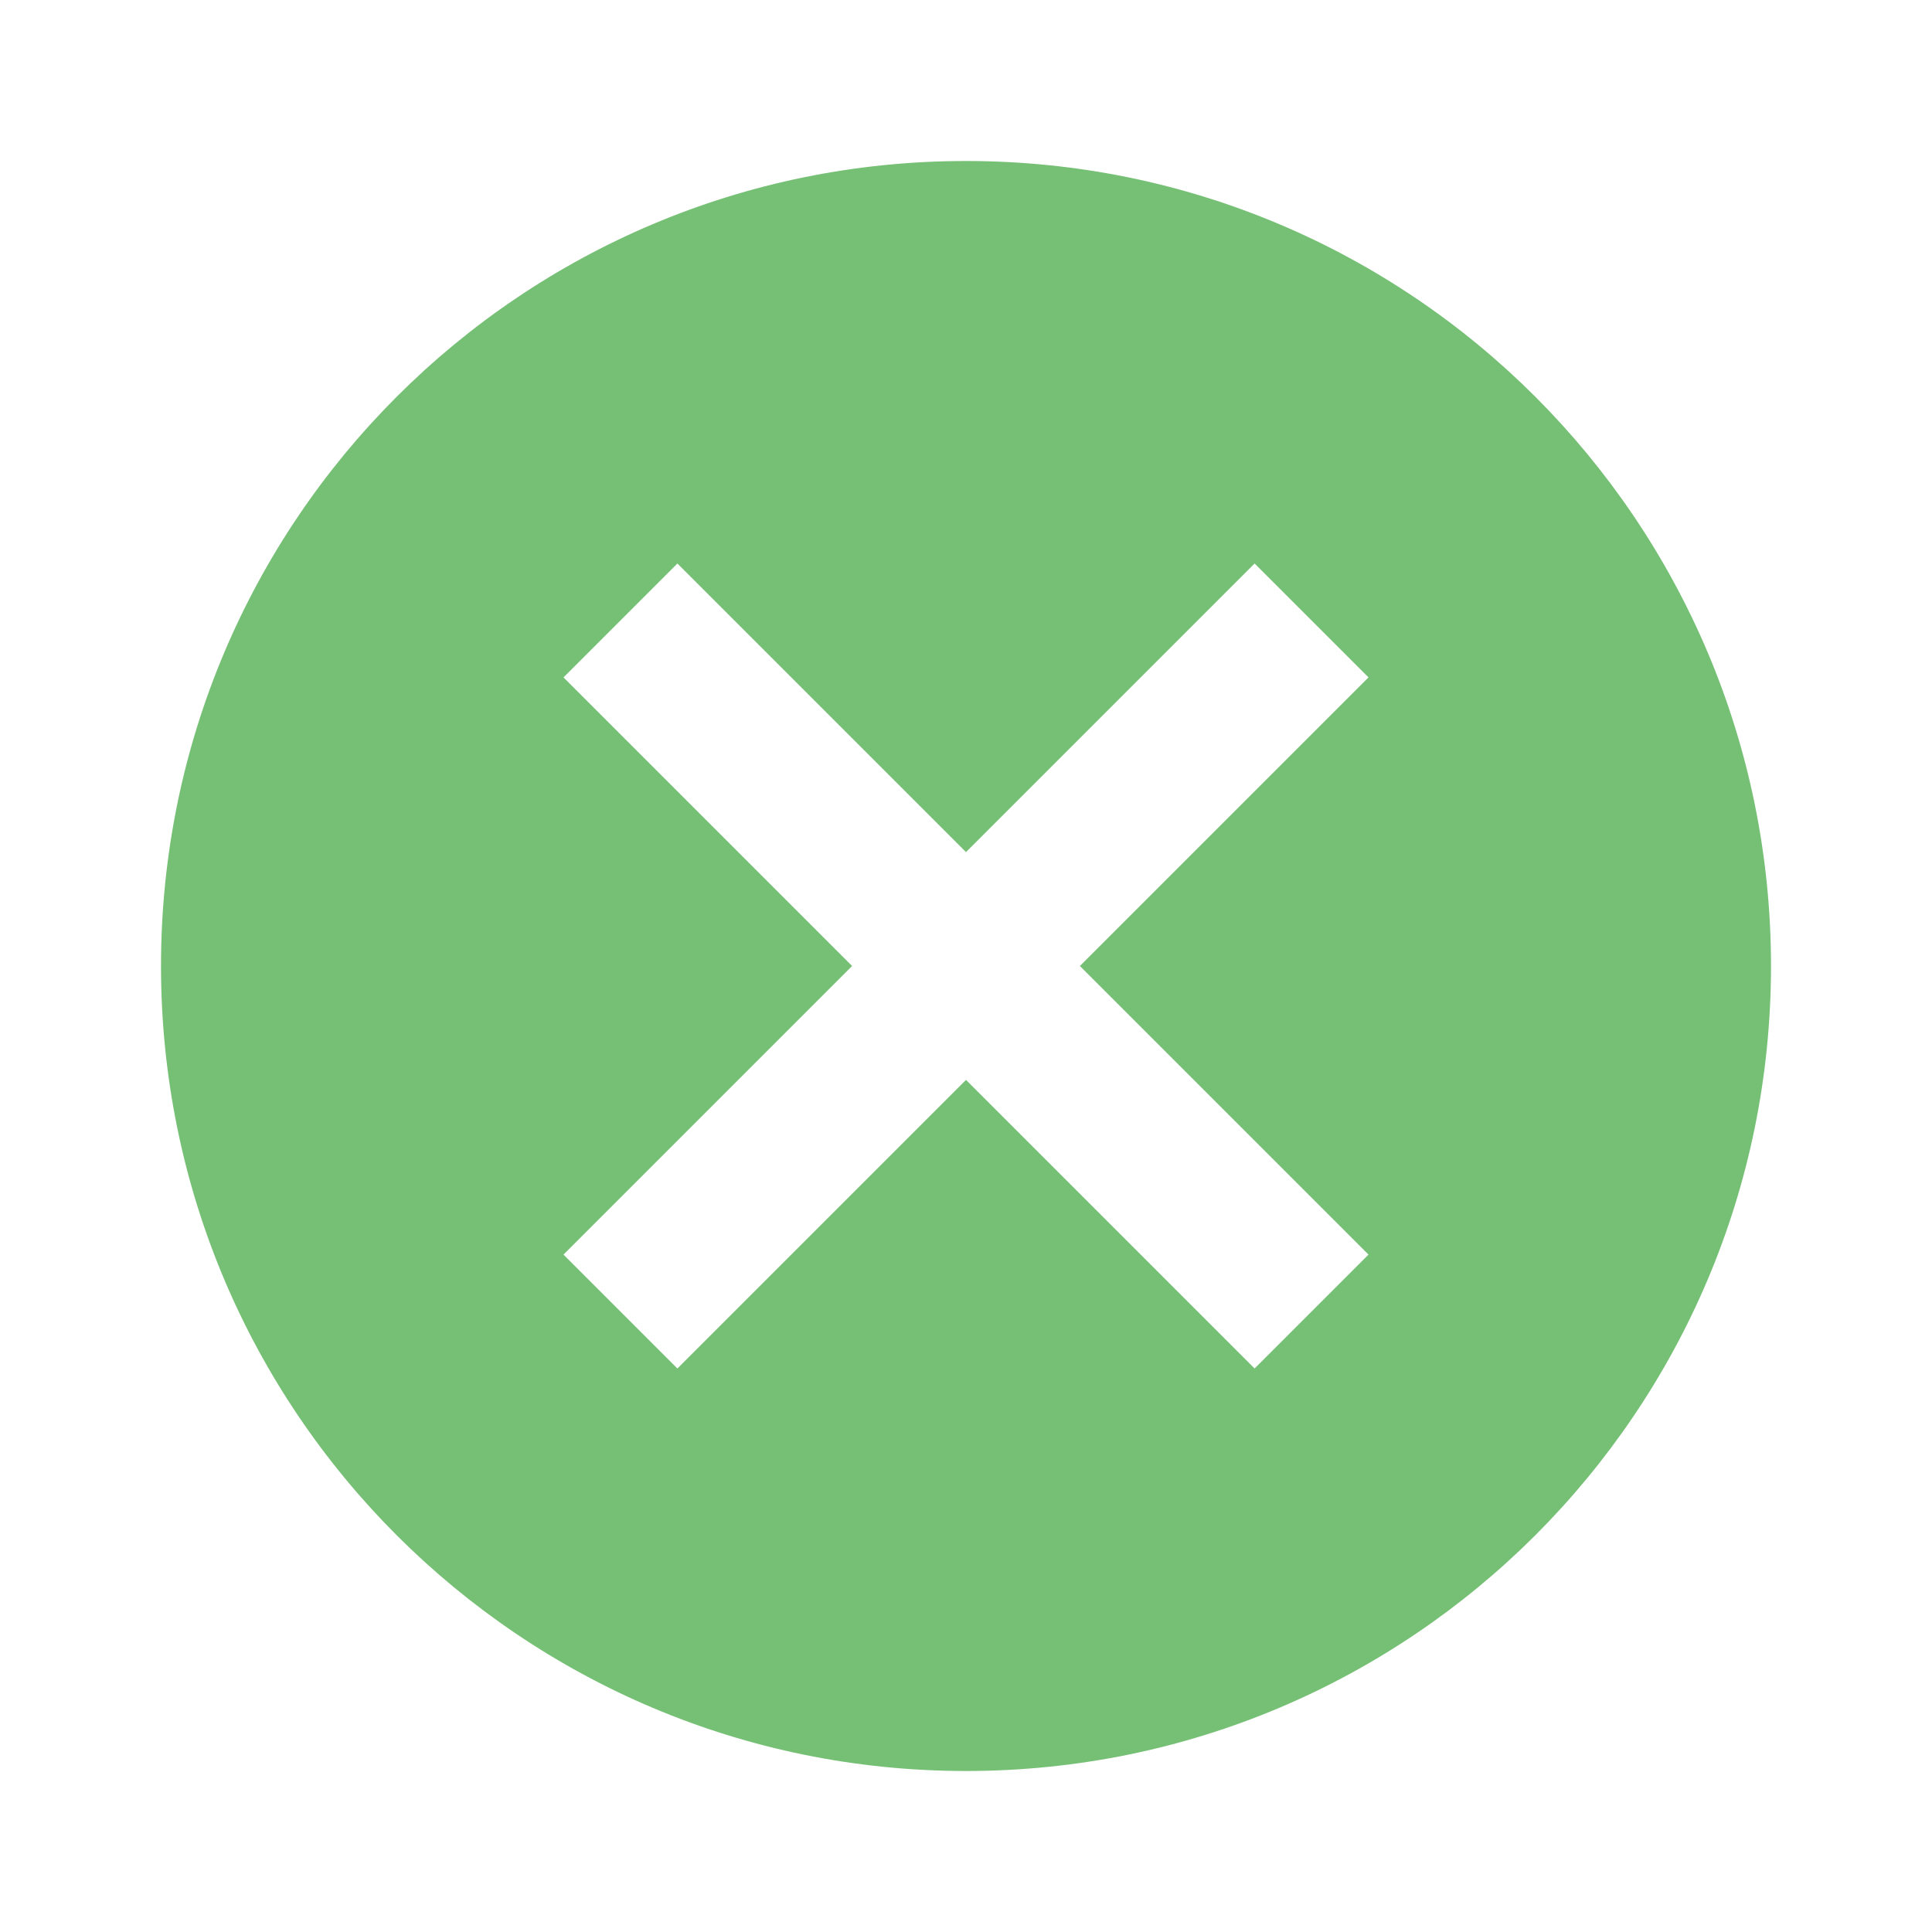
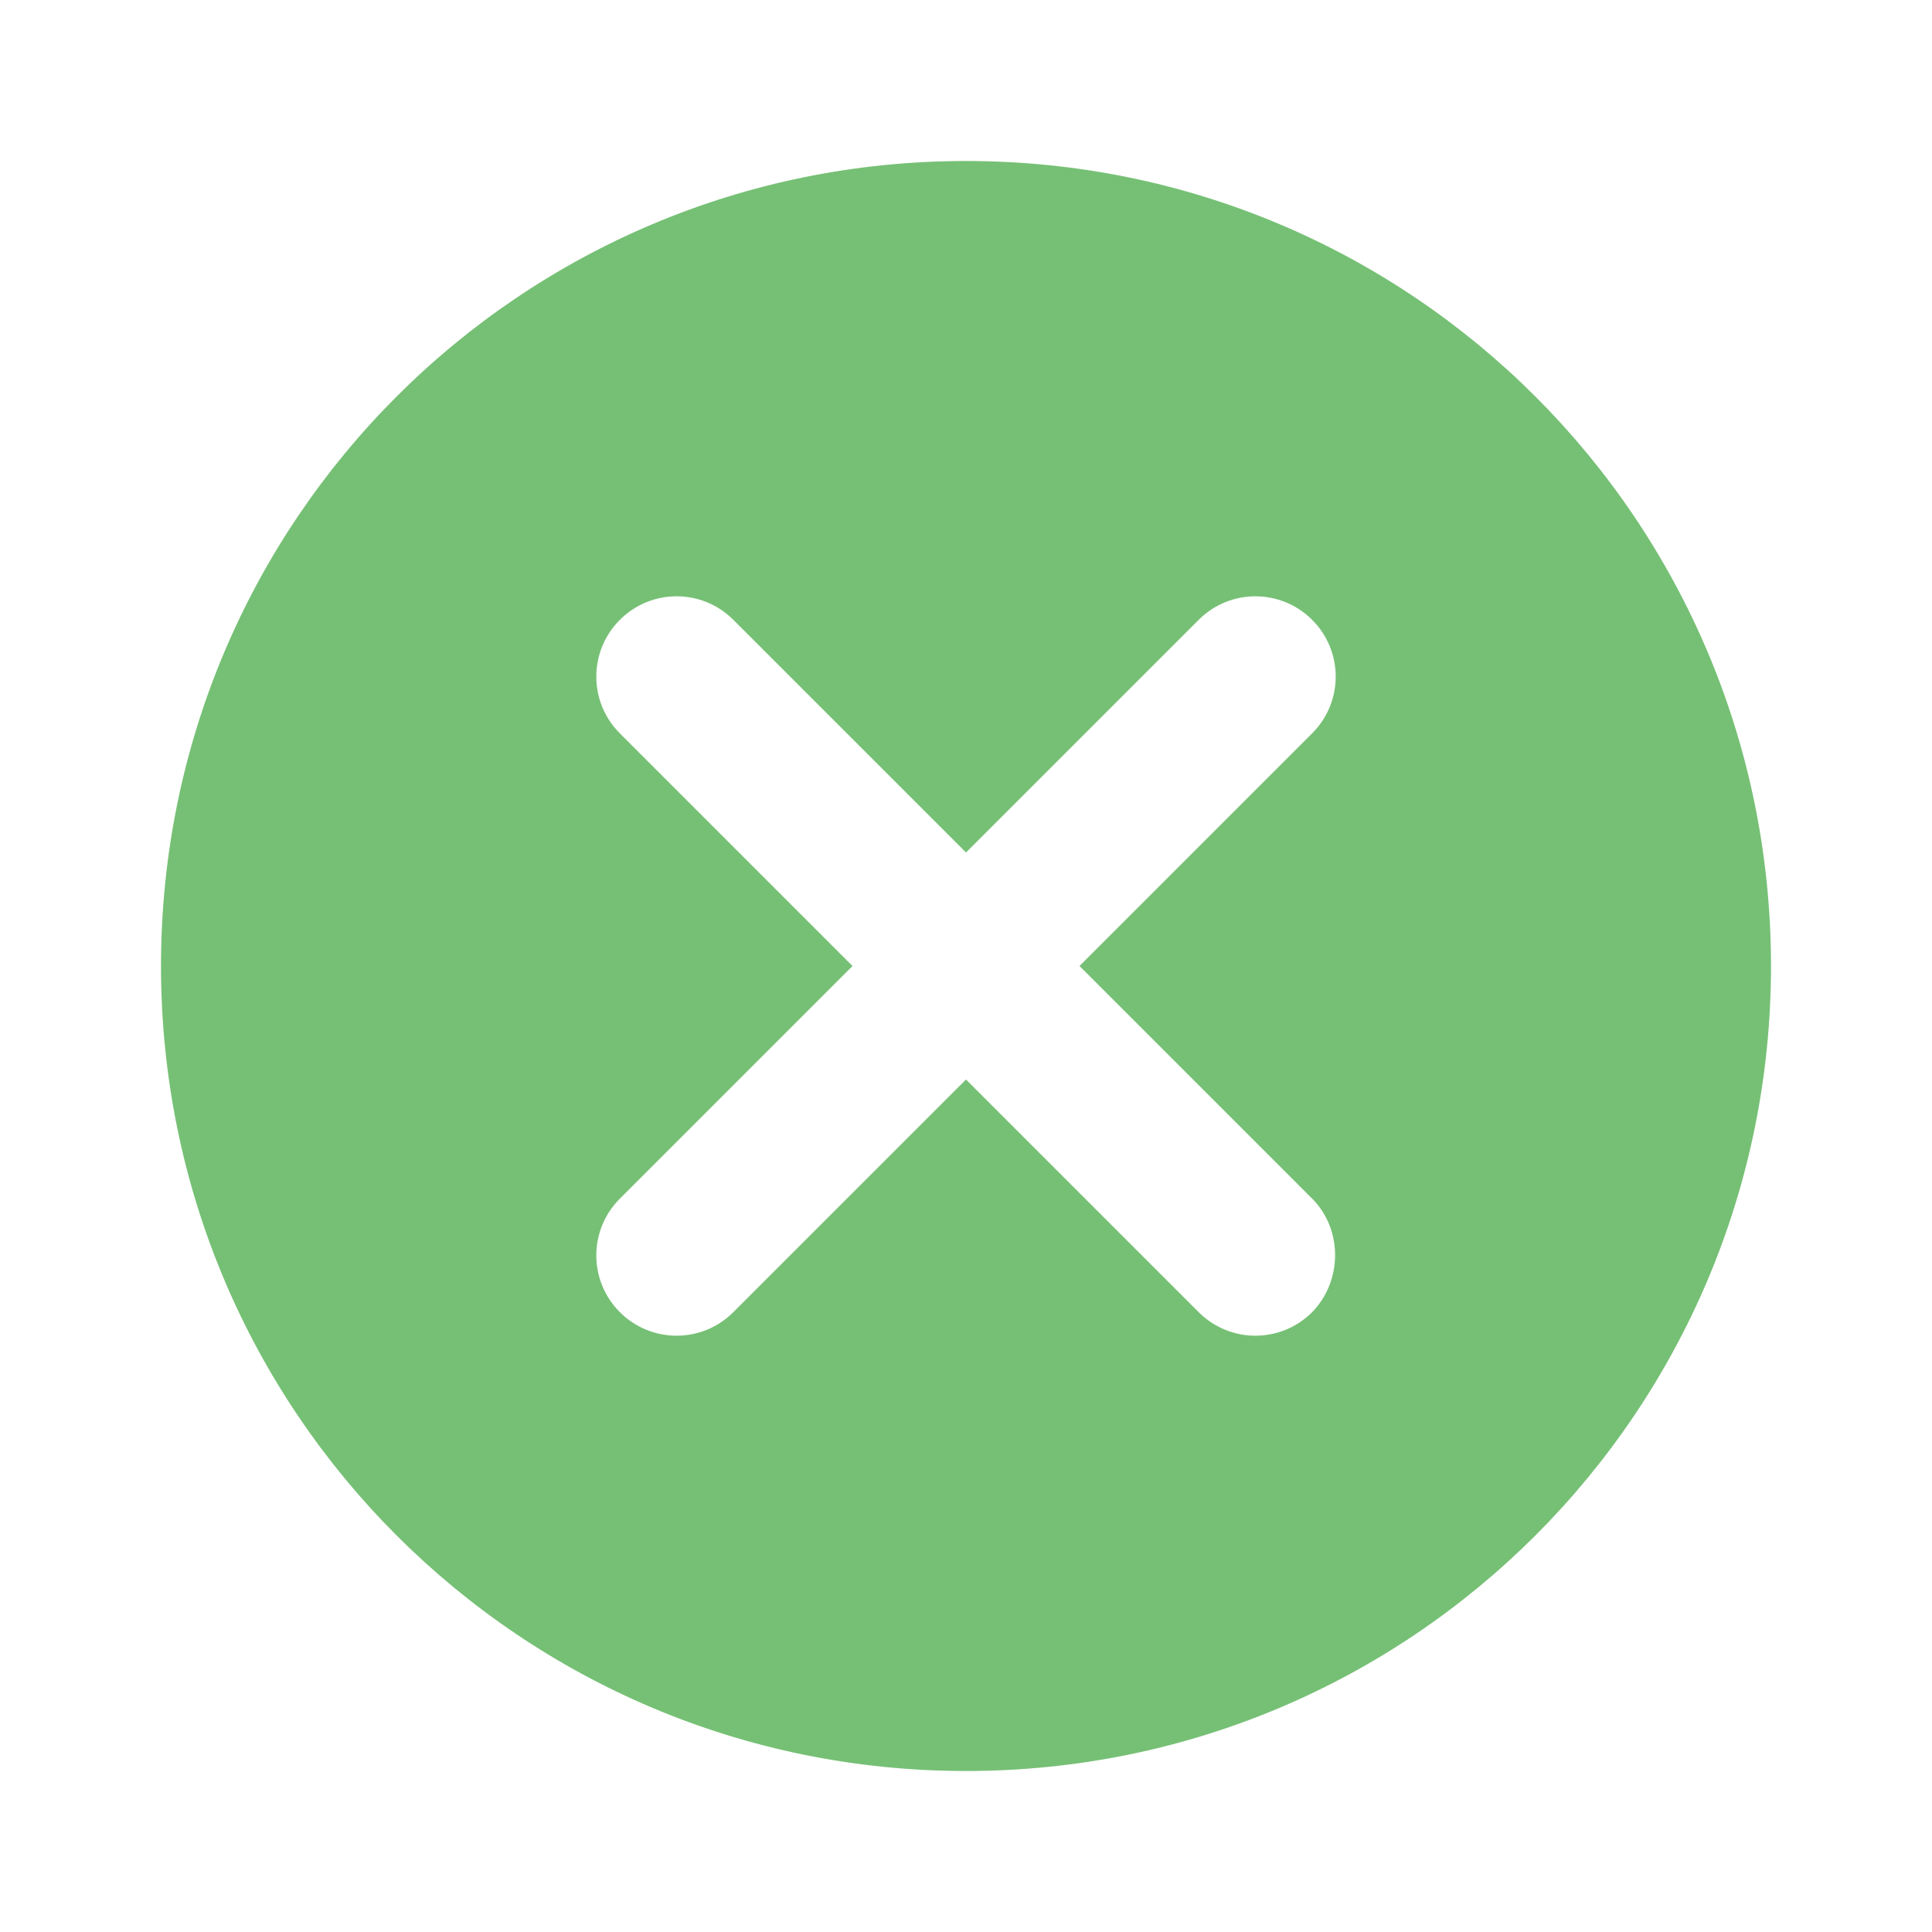
<svg xmlns="http://www.w3.org/2000/svg" width="48" height="48" viewBox="0 0 48 48" id="svg2" version="1.1">
  <defs id="defs8" />
-   <path d="M24 4C12.95 4 4 12.95 4 24s8.95 20 20 20 20-8.95 20-20S35.05 4 24 4zm10 27.17L31.17 34 24 26.83 16.83 34 14 31.17 21.17 24 14 16.83 16.83 14 24 21.17 31.17 14 34 16.83 26.83 24 34 31.17z" id="path4" style="fill:#259b24;fill-opacity:0.627" />
+   <path d="M 24,4 C 12.94,4 4,12.94 4,24 4,35.06 12.94,44 24,44 35.06,44 44,35.06 44,24 44,12.94 35.06,4 24,4 Z m 8.6,28.6 c -0.78,0.78 -2.04,0.78 -2.82,0 L 24,26.82 18.22,32.6 c -0.78,0.78 -2.04,0.78 -2.82,0 -0.78,-0.78 -0.78,-2.04 0,-2.82 L 21.18,24 15.4,18.22 c -0.78,-0.78 -0.78,-2.04 0,-2.82 0.78,-0.78 2.04,-0.78 2.82,0 L 24,21.18 29.78,15.4 c 0.78,-0.78 2.04,-0.78 2.82,0 0.78,0.78 0.78,2.04 0,2.82 L 26.82,24 32.6,29.78 c 0.76,0.76 0.76,2.04 0,2.82 z" id="path8718" style="fill:#259b24;fill-opacity:0.627;stroke-width:2" />
</svg>
